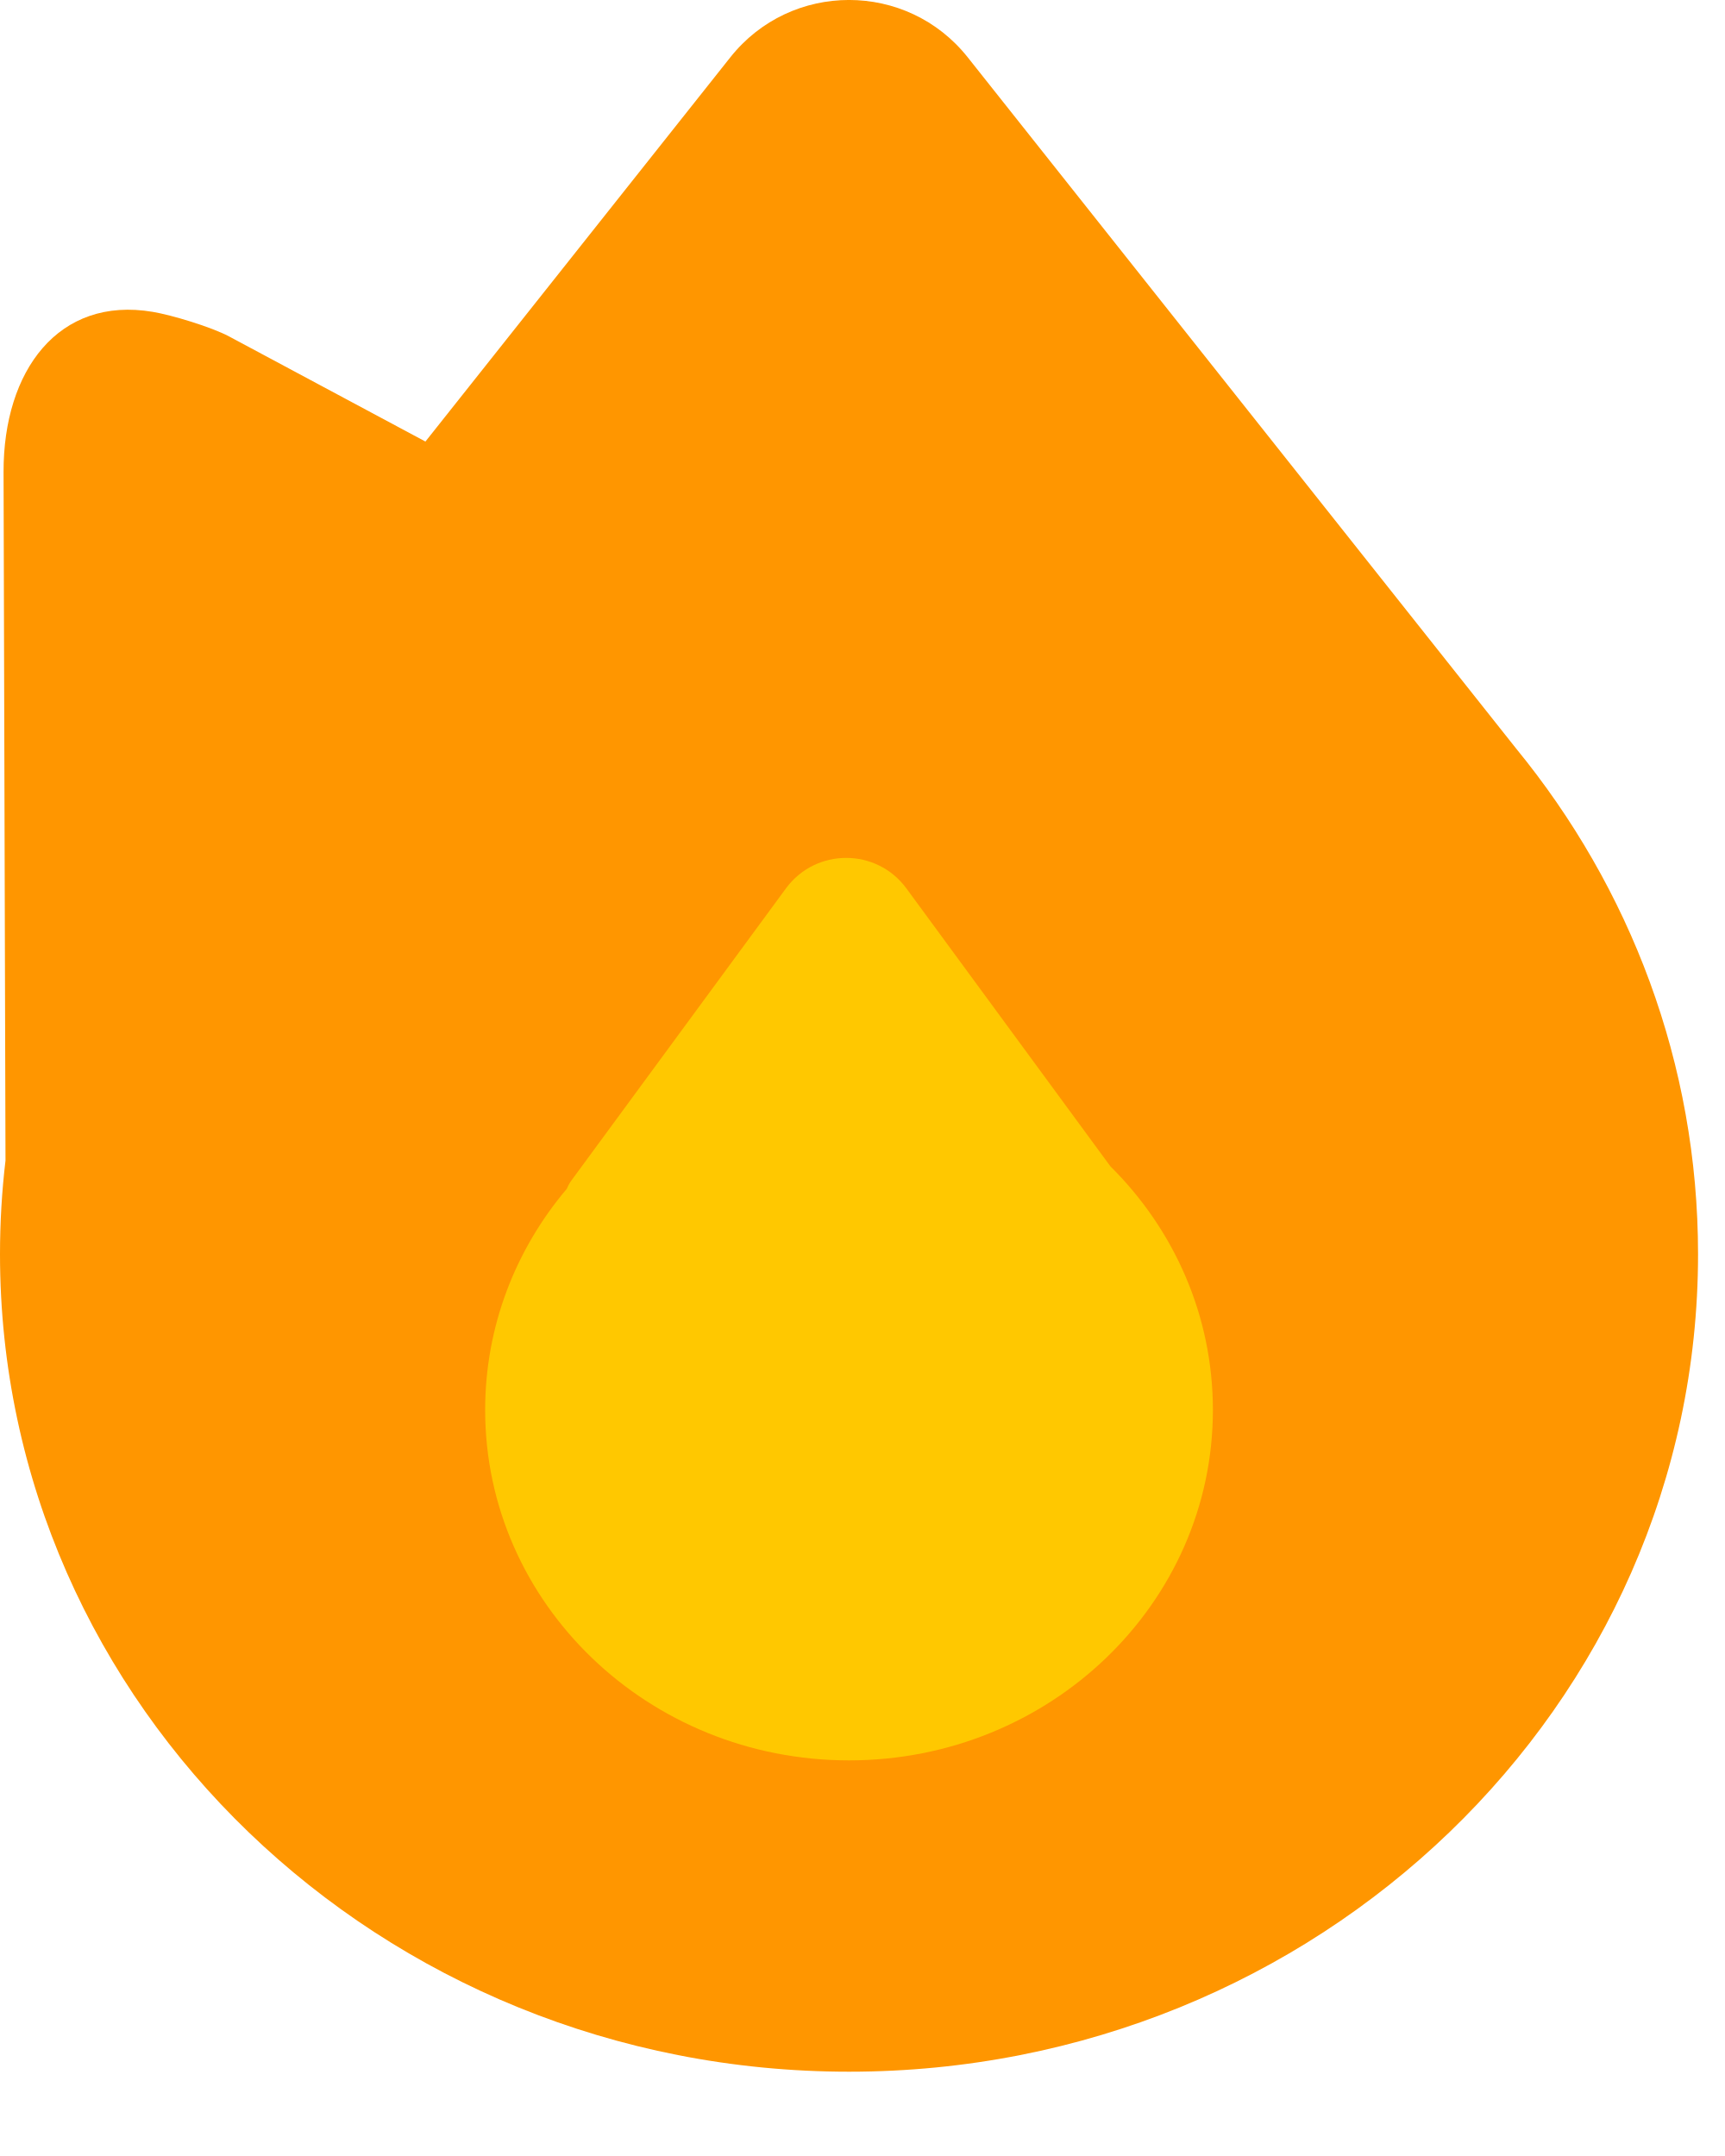
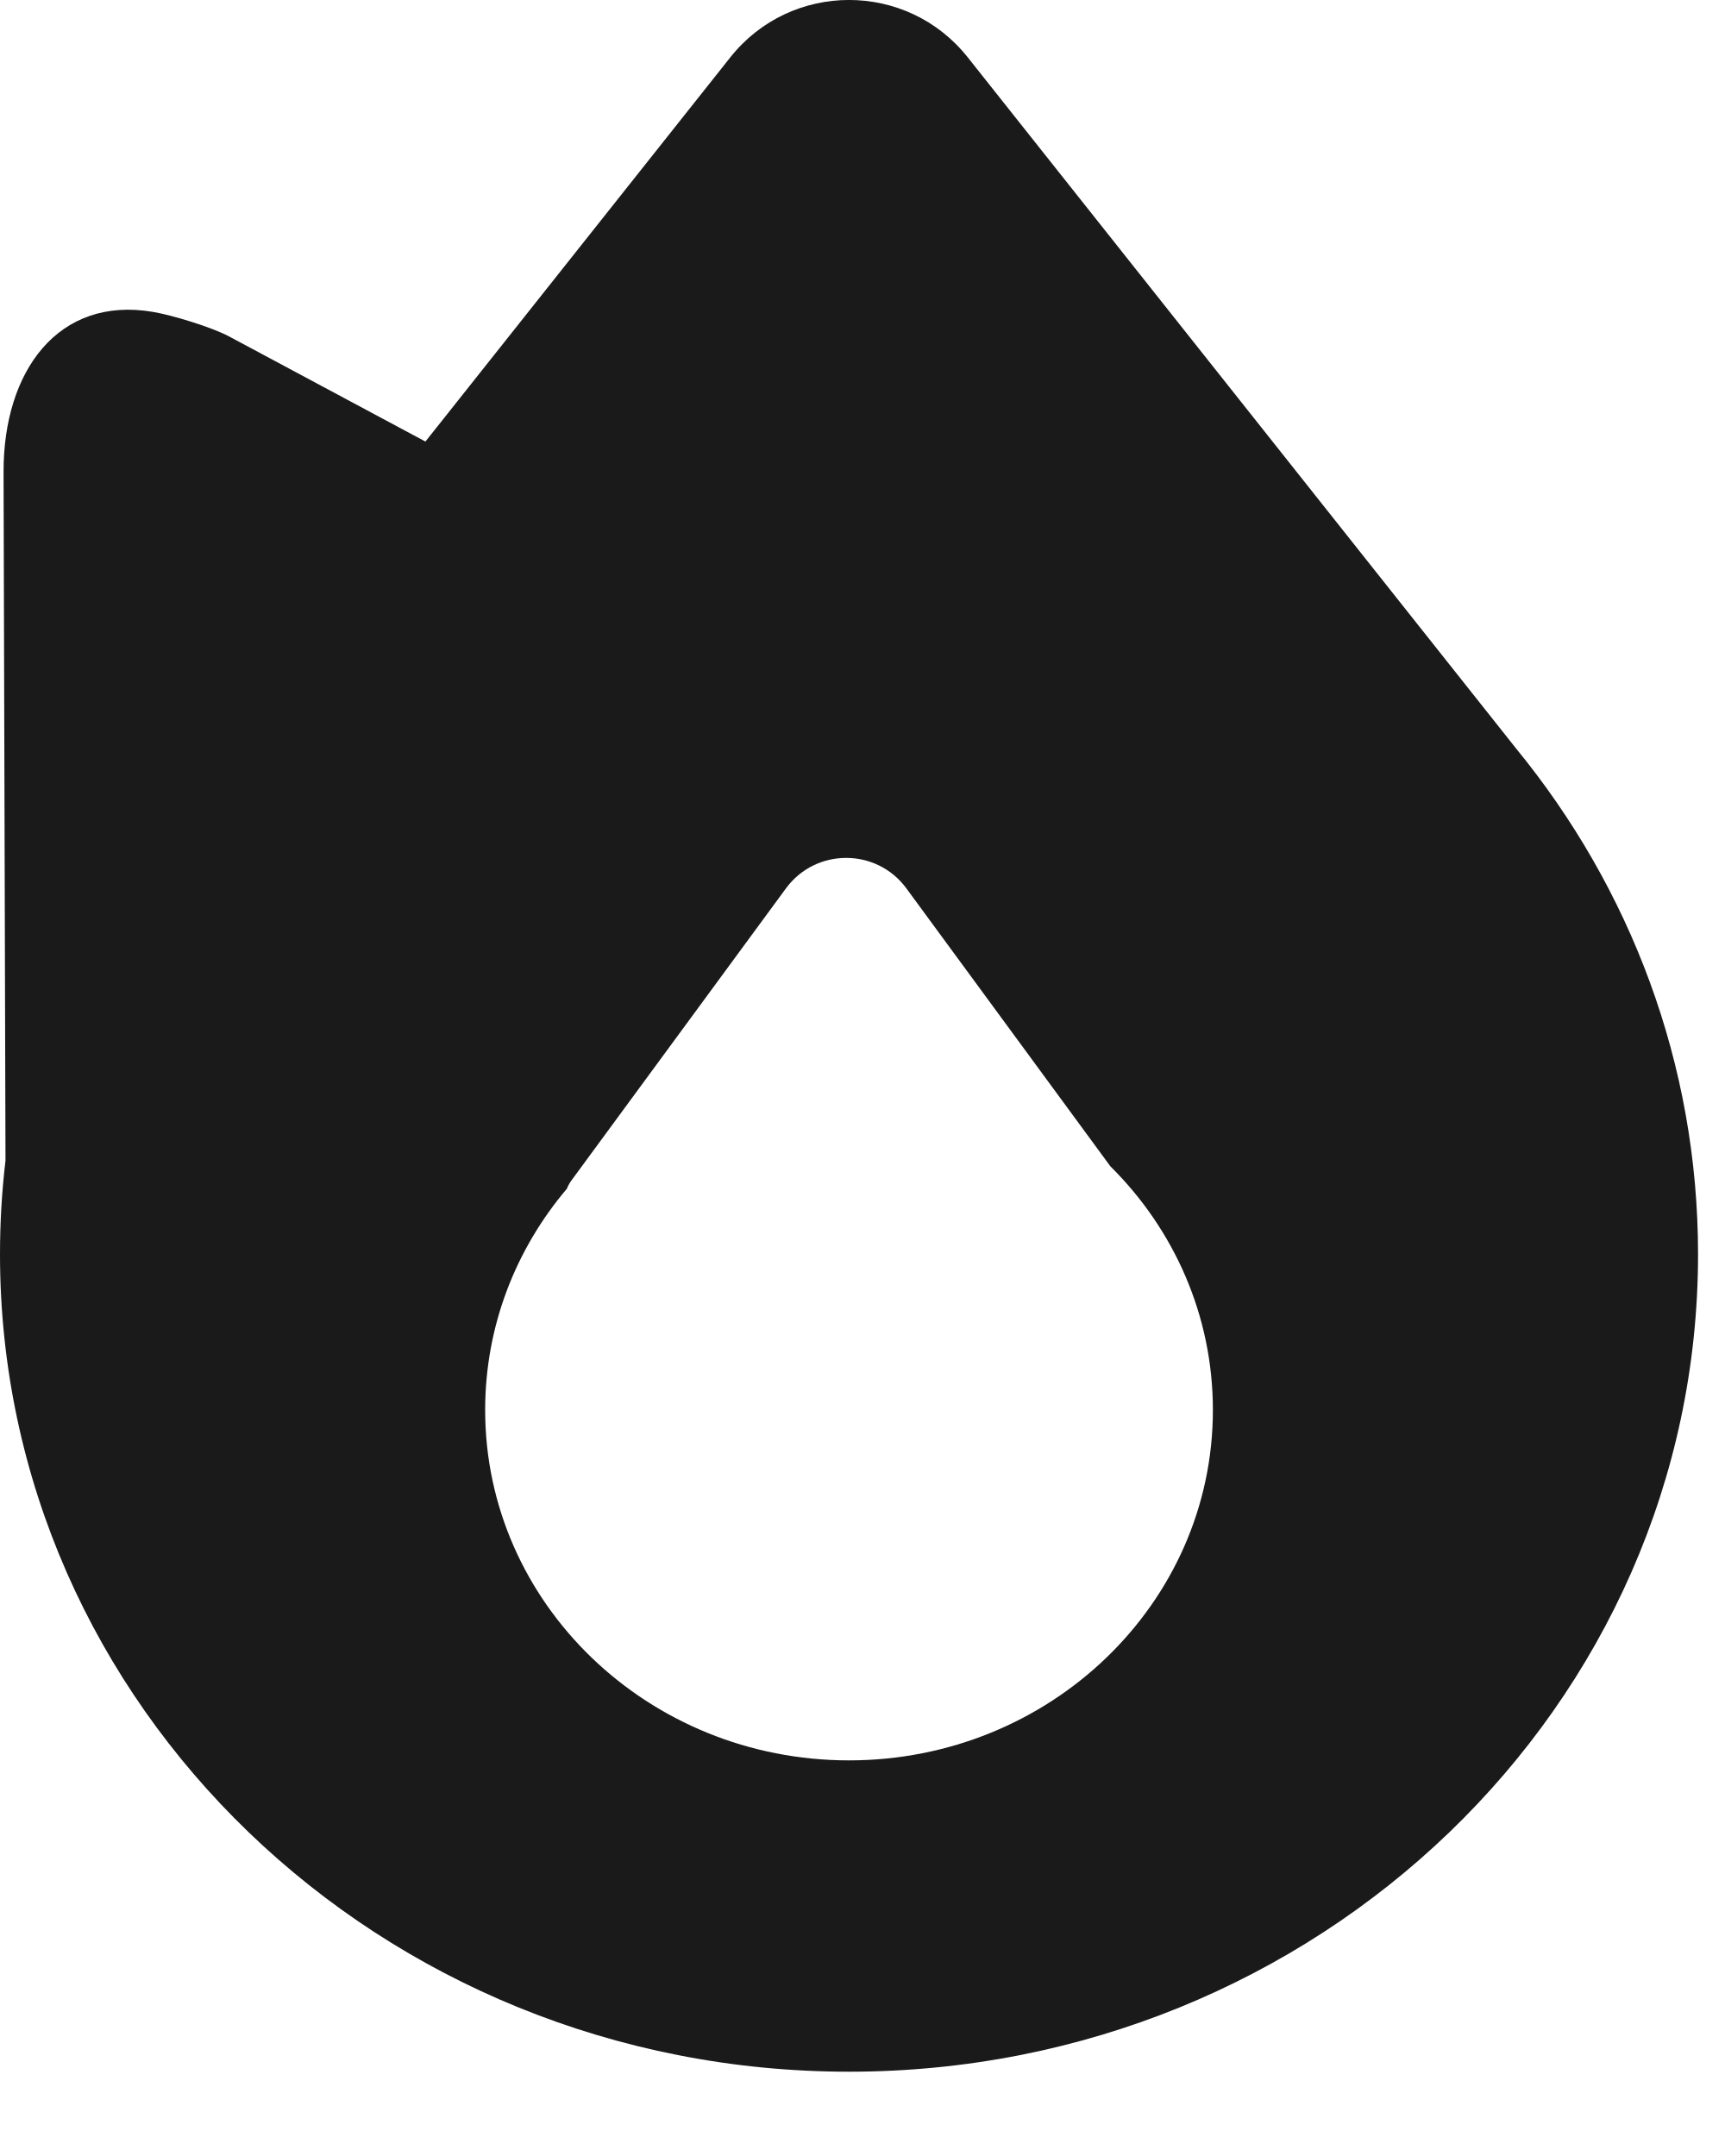
<svg xmlns="http://www.w3.org/2000/svg" width="16" height="20" viewBox="0 0 16 20" fill="none">
-   <path d="M6.773 0.533C7.336 -0.178 8.414 -0.178 8.977 0.533L14.062 6.943C15.119 8.234 15.75 9.864 15.75 11.635C15.75 15.823 12.224 19.218 7.875 19.218C3.526 19.218 0 15.823 0 11.635C0 11.341 0.017 11.052 0.051 10.766L0.033 4.378C0.031 3.439 0.542 2.745 1.417 2.893C1.592 2.922 1.96 3.033 2.125 3.121L3.946 4.096L6.773 0.533Z" fill="#FF9600" />
-   <path d="M8.407 8.241C8.13 7.864 7.567 7.864 7.29 8.241L5.302 10.948C5.283 10.973 5.269 11 5.258 11.027C4.784 11.587 4.5 12.301 4.5 13.08C4.5 14.874 6.011 16.33 7.875 16.33C9.739 16.33 11.25 14.874 11.25 13.08C11.25 12.201 10.888 11.403 10.299 10.819L8.407 8.241Z" fill="#FFC800" />
+   <path fill-rule="evenodd" d="M6.773 0.533C7.336 -0.178 8.414 -0.178 8.977 0.533L14.062 6.943C15.119 8.234 15.75 9.864 15.75 11.635C15.75 15.823 12.224 19.218 7.875 19.218C3.526 19.218 0 15.823 0 11.635C0 11.341 0.017 11.052 0.051 10.766L0.033 4.378C0.031 3.439 0.542 2.745 1.417 2.893C1.592 2.922 1.96 3.033 2.125 3.121L3.946 4.096L6.773 0.533ZM8.407 8.241C8.13 7.864 7.567 7.864 7.29 8.241L5.302 10.948C5.283 10.973 5.269 11 5.258 11.027C4.784 11.587 4.5 12.301 4.5 13.08C4.5 14.874 6.011 16.33 7.875 16.33C9.739 16.33 11.25 14.874 11.25 13.08C11.25 12.201 10.888 11.403 10.299 10.819L8.407 8.241Z" fill="#1a1a1a" />
</svg>
